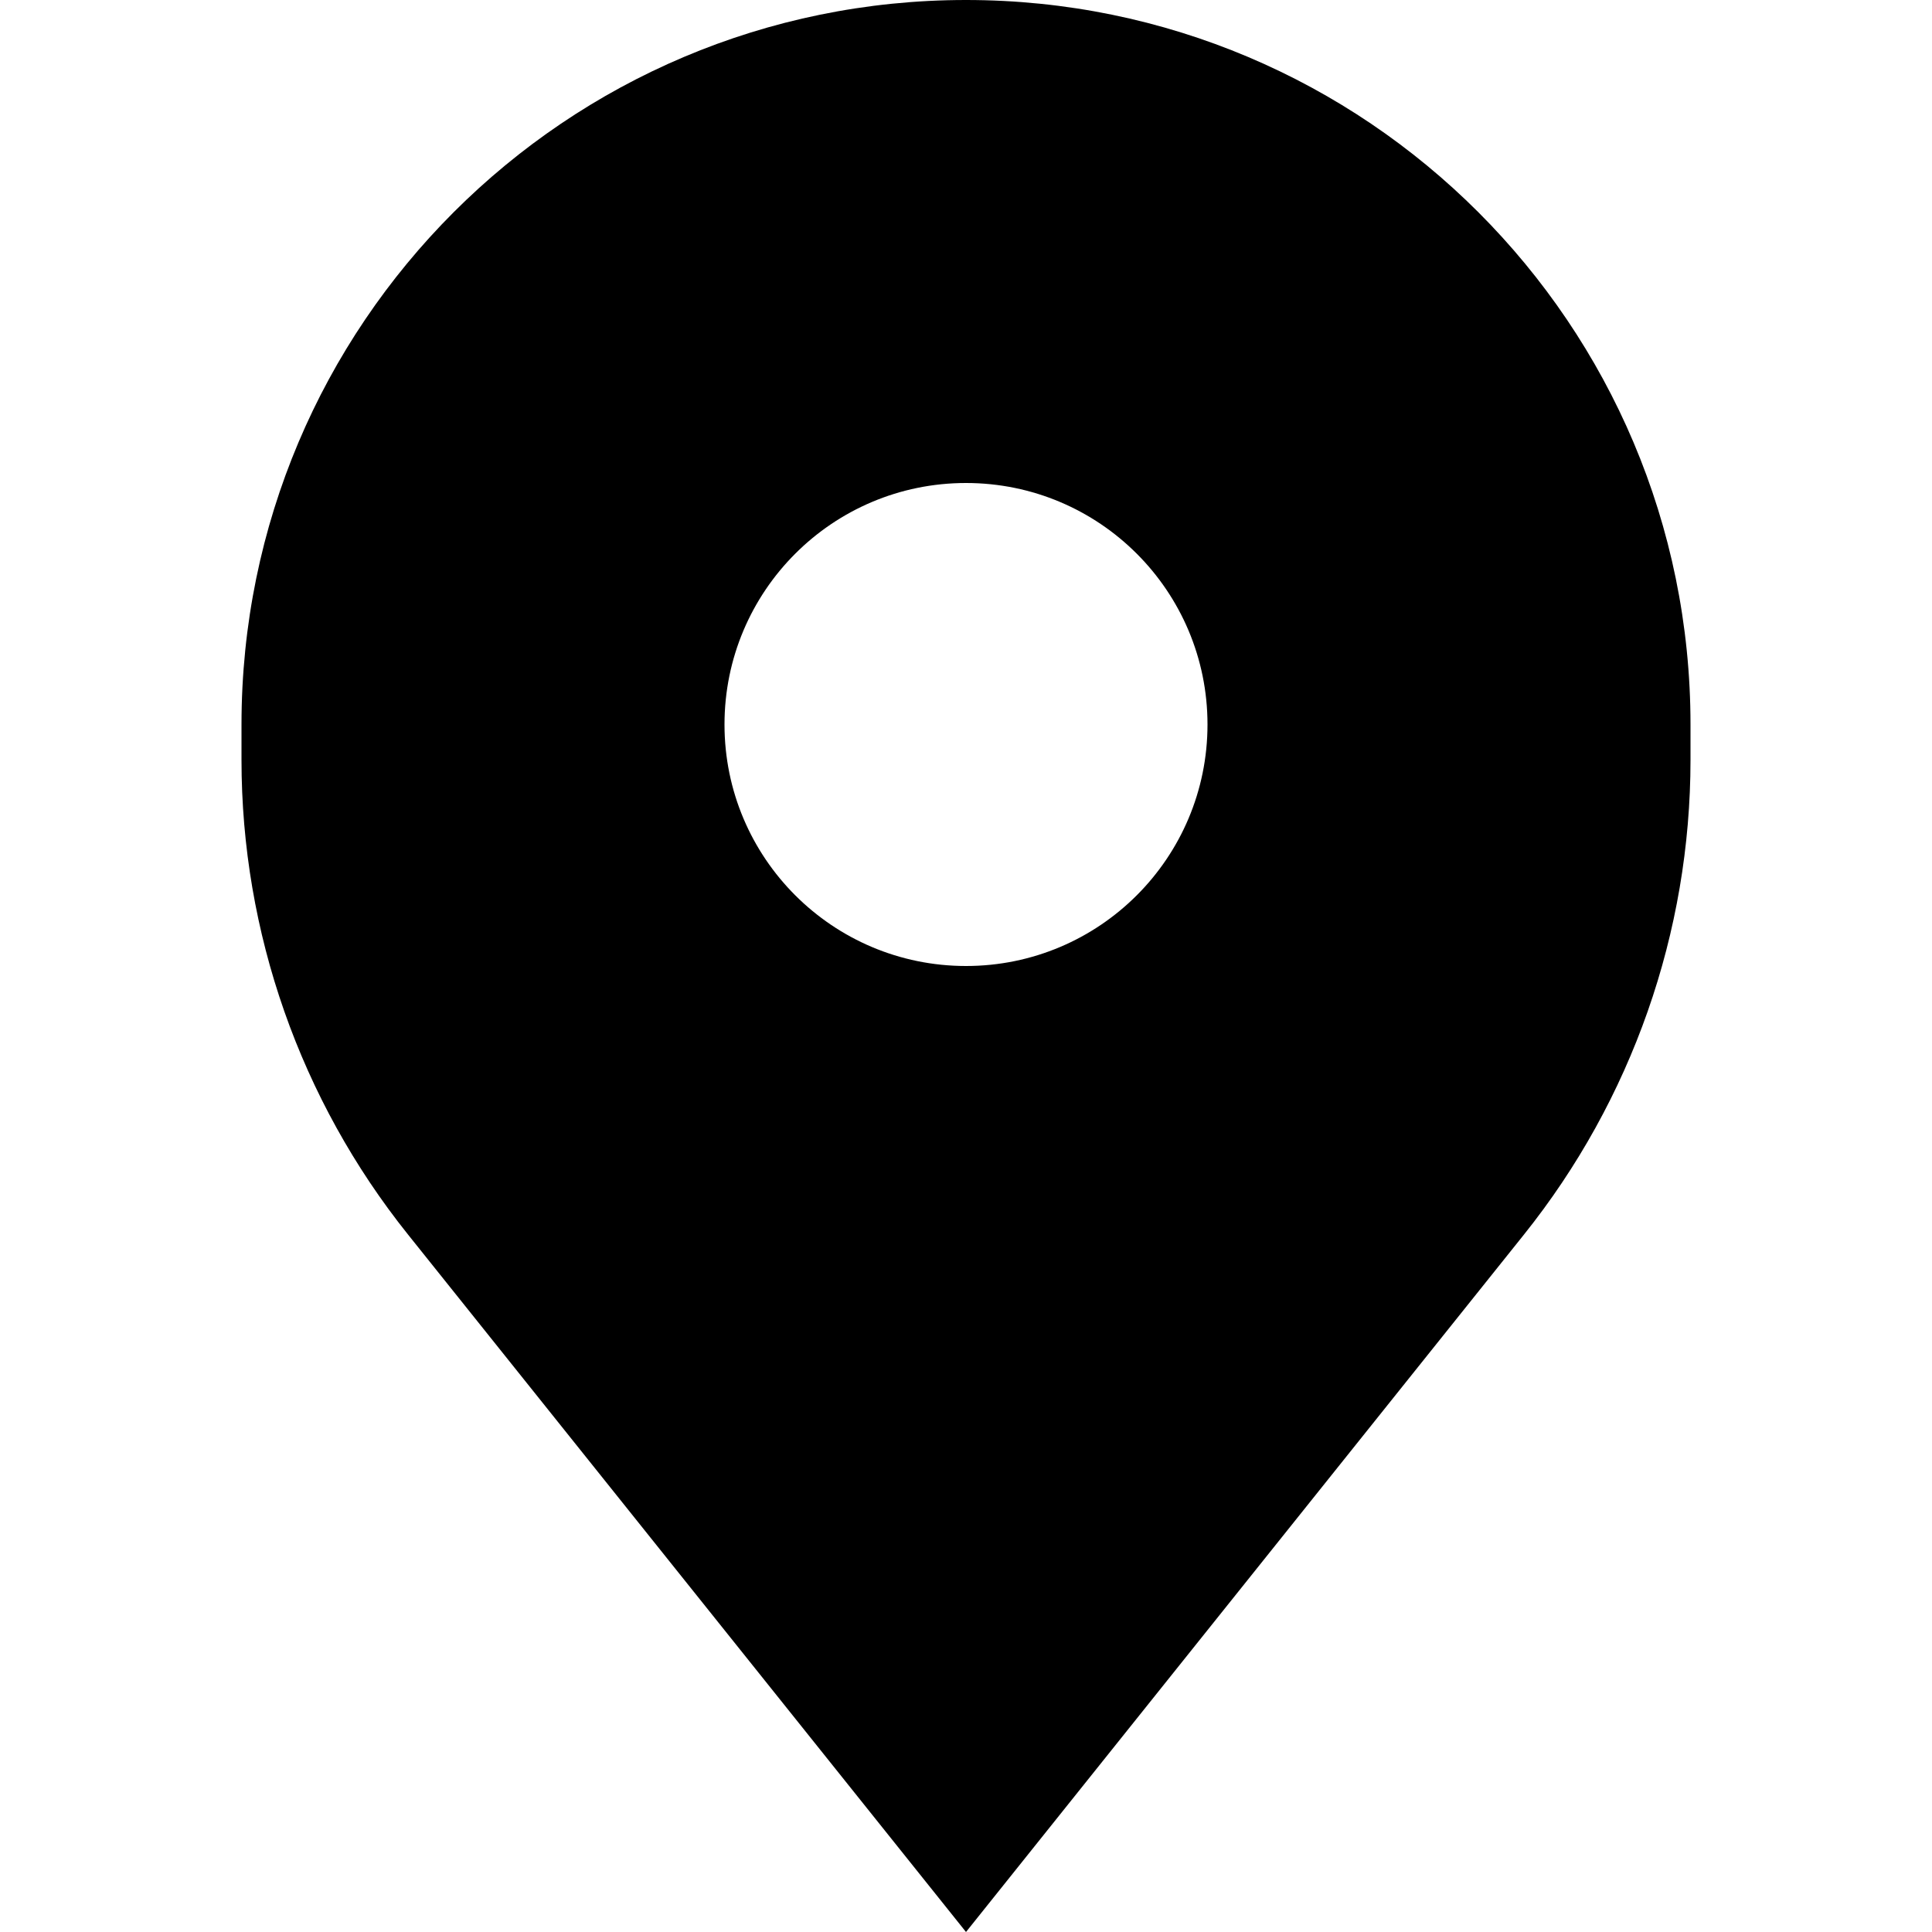
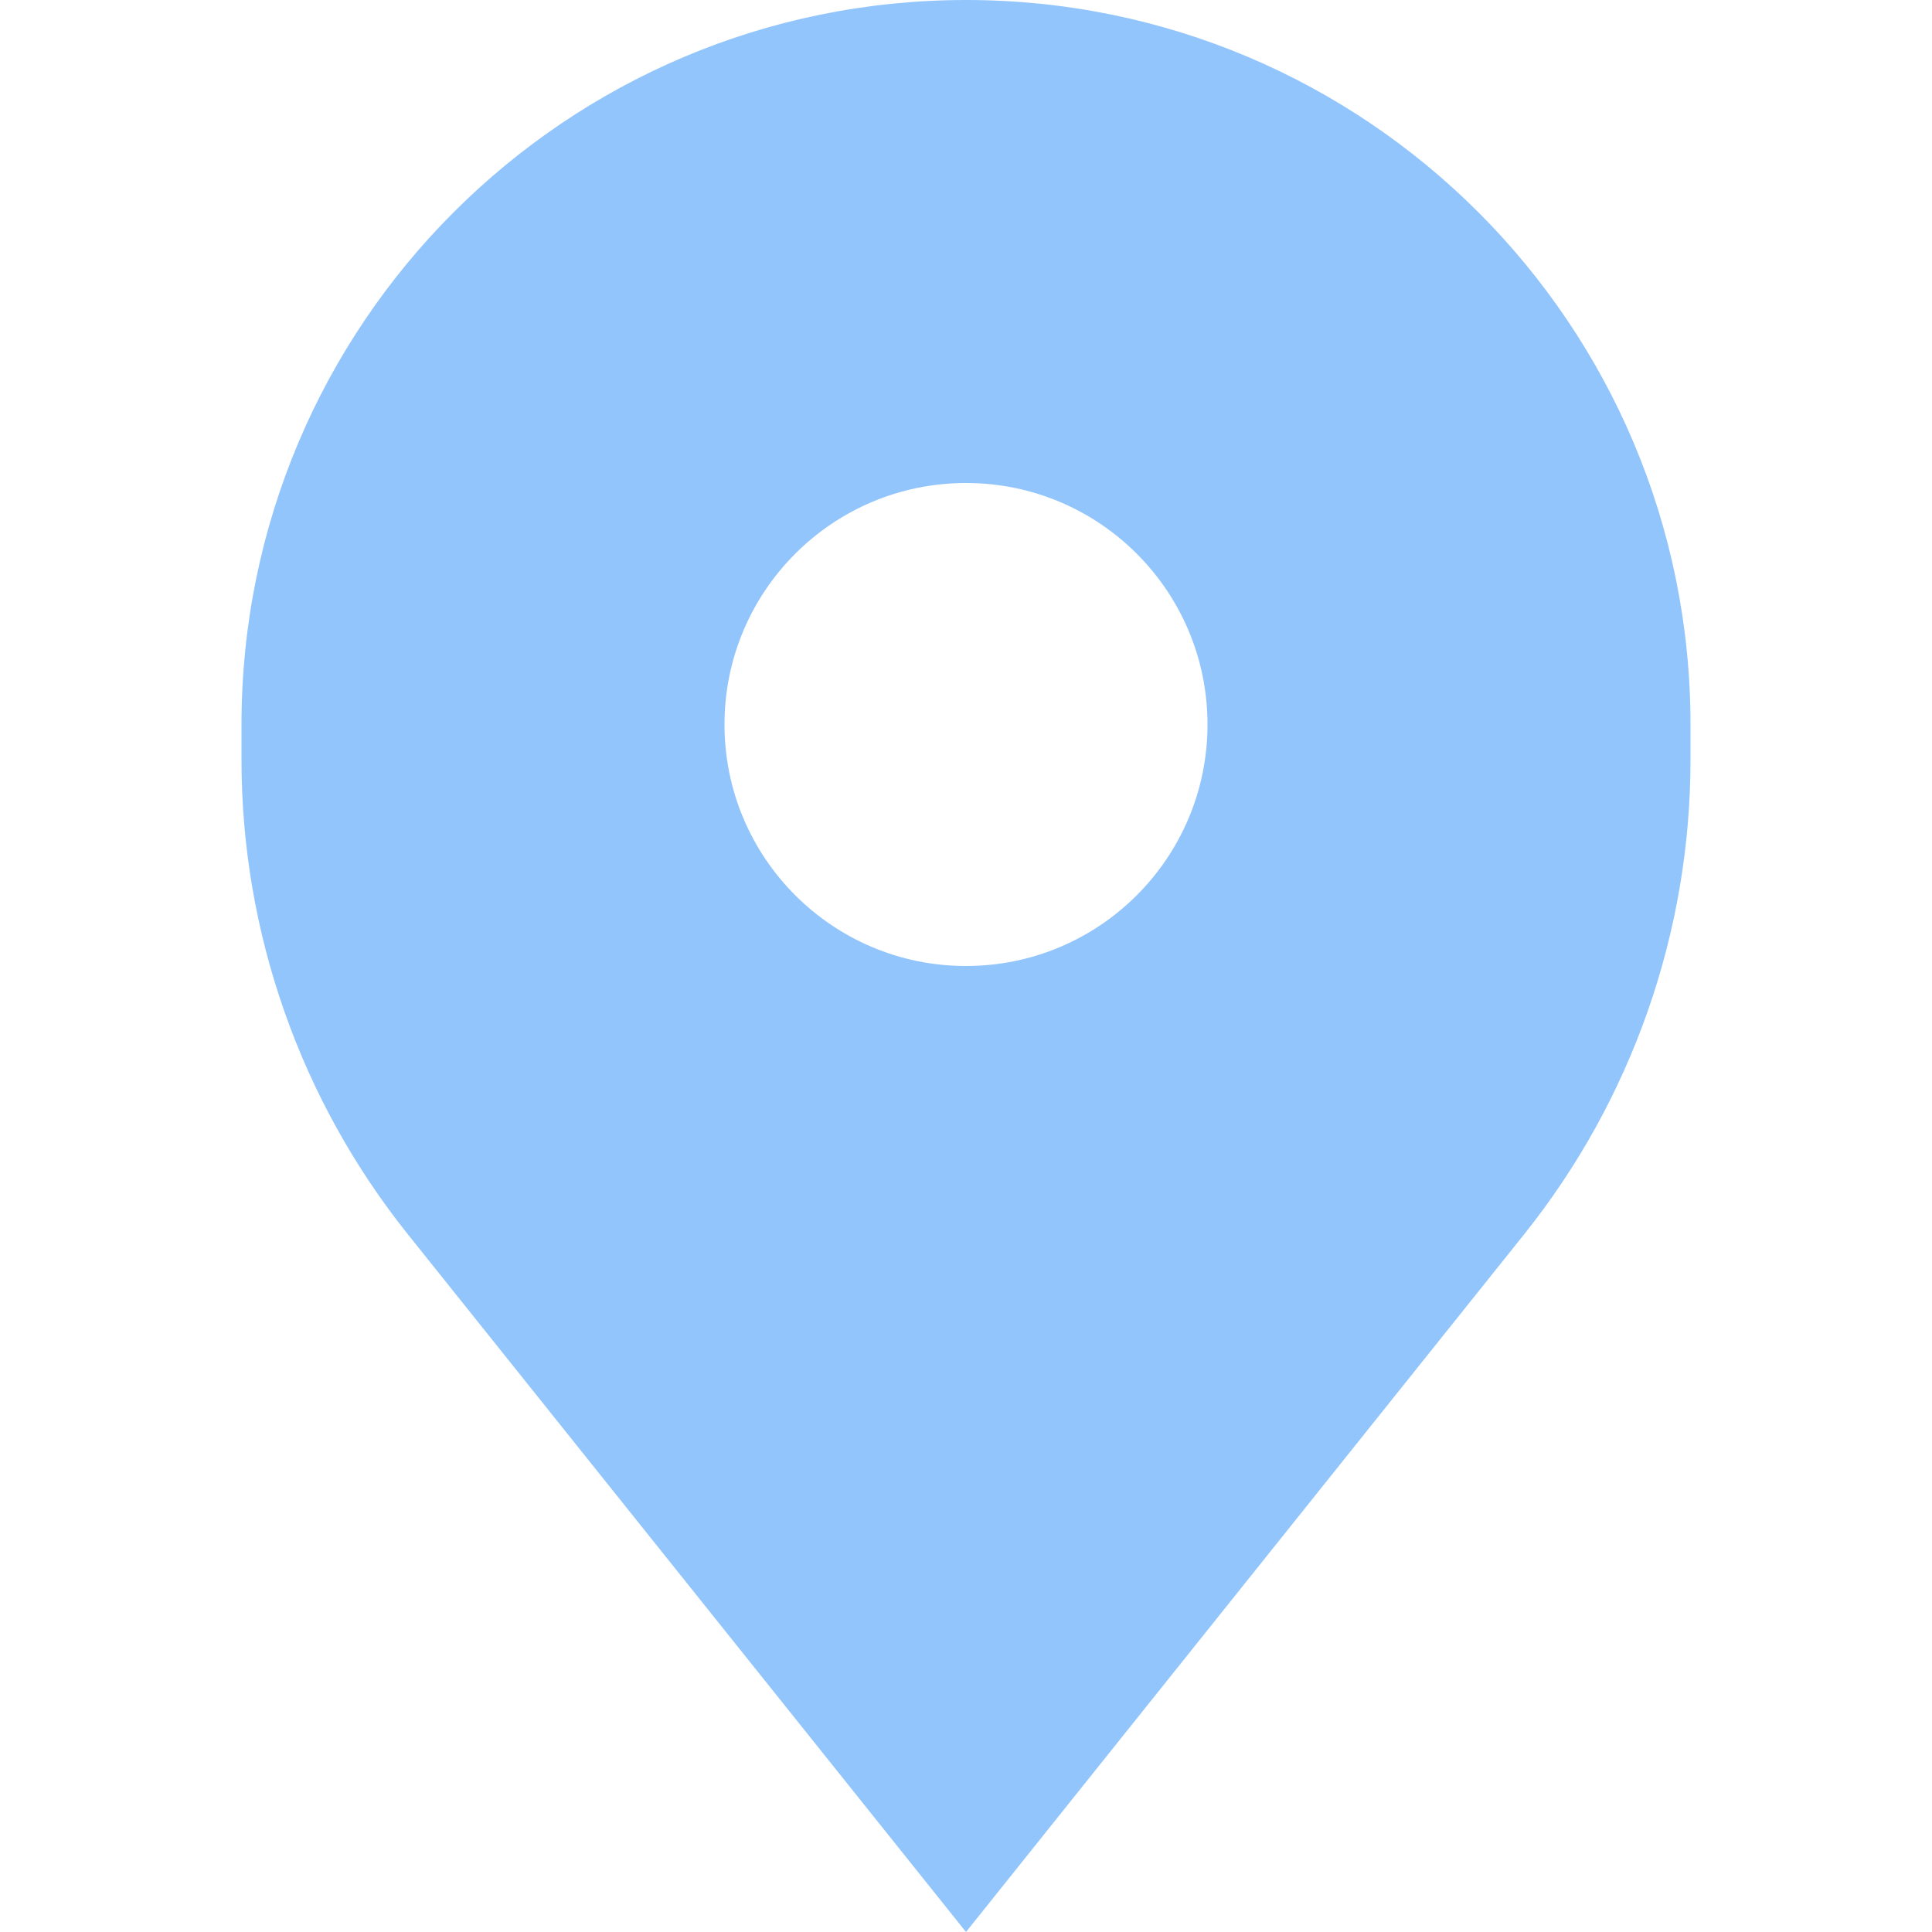
- <svg xmlns="http://www.w3.org/2000/svg" width="800px" height="800px" viewBox="0 0 16 16" fill="none">
-   <path fill-rule="evenodd" clip-rule="evenodd" d="M3.379 10.224L8 16L12.621 10.224C13.514 9.108 14 7.722 14 6.293V6C14 2.686 11.314 0 8 0C4.686 0 2 2.686 2 6V6.293C2 7.722 2.486 9.108 3.379 10.224ZM8 8C9.105 8 10 7.105 10 6C10 4.895 9.105 4 8 4C6.895 4 6 4.895 6 6C6 7.105 6.895 8 8 8Z" fill="#000000" />
+ <svg xmlns="http://www.w3.org/2000/svg" width="100%" height="100%" viewBox="0 0 800 800" version="1.1" xml:space="preserve" style="fill-rule:evenodd;clip-rule:evenodd;stroke-linejoin:round;stroke-miterlimit:2;">
+   <path d="M168.946,511.18L400,800L631.055,511.18C675.685,455.394 700,386.077 700,314.633L700,300C700,134.315 565.685,0 400,0C234.314,0 100,134.315 100,300L100,314.633C100,386.077 124.315,455.394 168.946,511.18ZM400,400C455.229,400 500,355.229 500,300C500,244.772 455.229,200 400,200C344.772,200 300,244.772 300,300C300,355.229 344.772,400 400,400Z" style="fill:rgb(147,197,253);" />
</svg>
